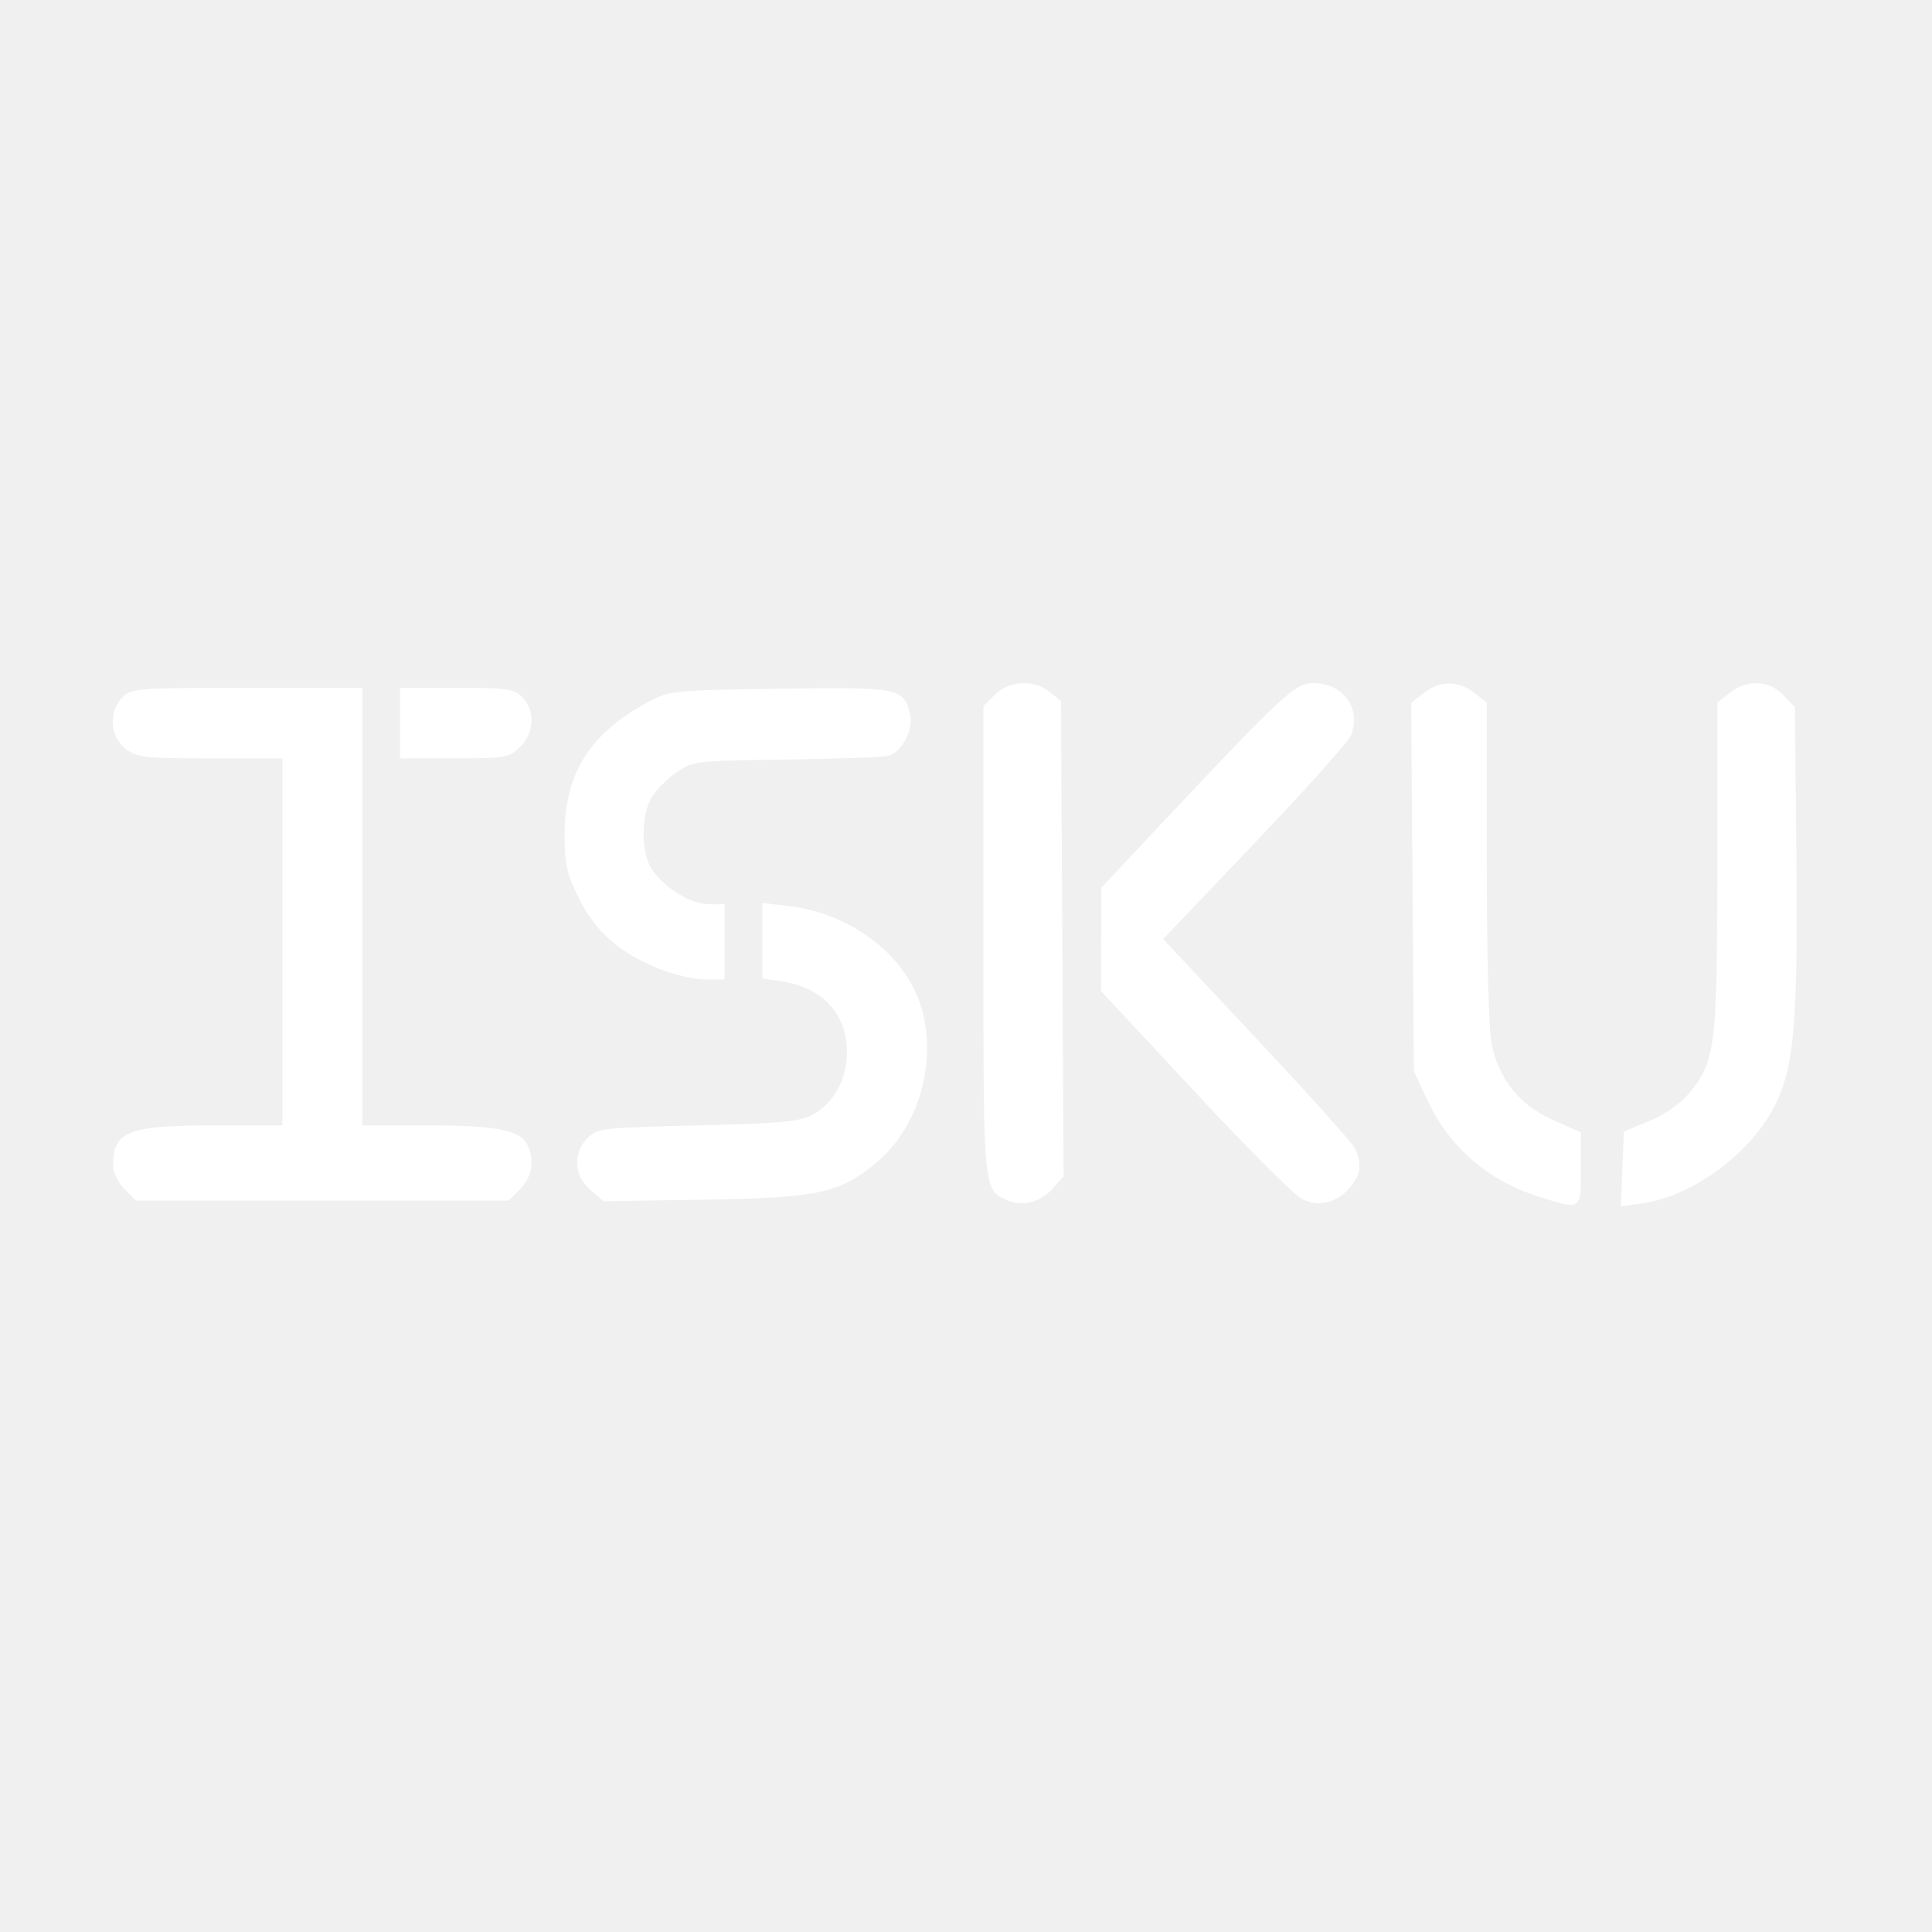
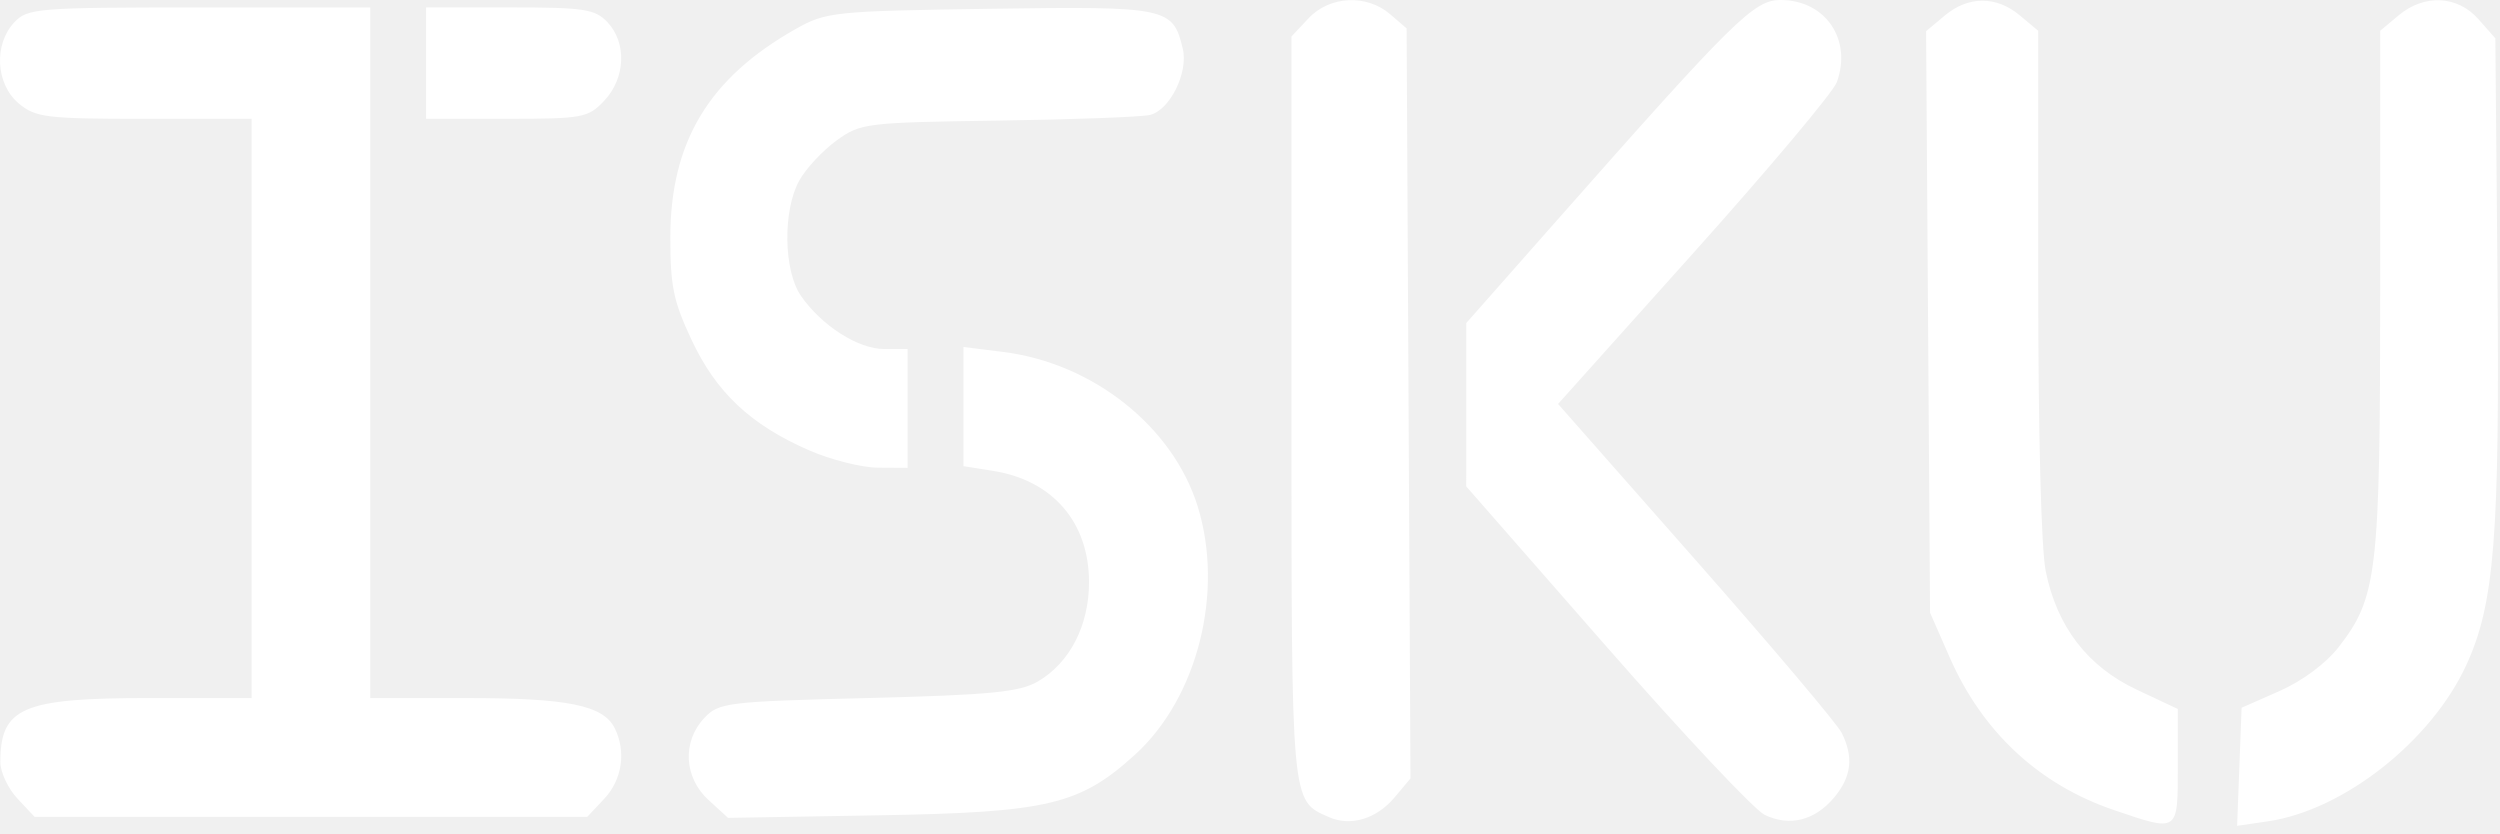
- <svg xmlns="http://www.w3.org/2000/svg" version="1.1" viewBox="0 0 79.375 79.375">
-   <path d="m41.437 49.333c-1.052-0.435-1.035-0.267-1.035-10.688v-9.63l0.474-0.474c0.584-0.584 1.608-0.632 2.259-0.105l0.456 0.369 0.053 9.761 0.053 9.761-0.44 0.493c-0.502 0.562-1.216 0.763-1.821 0.513zm12.069-0.059c-0.287-0.13-2.264-2.107-4.393-4.393l-3.871-4.156 7.3e-4 -2.126 7.31e-4 -2.126 2.451-2.609c4.983-5.305 5.515-5.799 6.255-5.799 1.239 0 1.987 1.03 1.556 2.141-0.1 0.258-1.878 2.247-3.951 4.421l-3.769 3.953 3.815 4.069c2.098 2.238 3.916 4.259 4.039 4.491 0.337 0.634 0.273 1.145-0.21 1.686-0.535 0.599-1.234 0.762-1.924 0.449zm9.672-0.125c-2.077-0.664-3.64-2.031-4.549-3.978l-0.541-1.16-0.055-7.567-0.055-7.567 0.516-0.406c0.655-0.515 1.43-0.517 2.08-0.005l0.509 0.401v6.548c0 3.929 0.083 6.935 0.207 7.514 0.31 1.446 1.158 2.484 2.518 3.086l1.141 0.504v1.501c0 1.724 0.029 1.705-1.771 1.13zm3.476-1.125 0.062-1.536 1.051-0.436c0.63-0.261 1.285-0.718 1.635-1.141 1.075-1.3 1.152-1.924 1.152-9.328v-6.716l0.509-0.401c0.713-0.561 1.63-0.52 2.211 0.098l0.469 0.499 0.059 6.122c0.065 6.835-0.084 8.601-0.861 10.189-0.972 1.985-3.398 3.782-5.495 4.07l-0.854 0.118zm-61.536 0.829c-0.261-0.261-0.474-0.689-0.474-0.951 0-1.424 0.606-1.667 4.146-1.667h2.812v-15.076h-2.97c-2.712 0-3.014-0.035-3.479-0.401-0.638-0.502-0.698-1.537-0.123-2.112 0.366-0.366 0.644-0.387 5.122-0.387h4.736v17.976h2.677c2.795 0 3.774 0.187 4.092 0.781 0.324 0.605 0.209 1.343-0.285 1.837l-0.474 0.474h-15.305zm19.138 0.035c-0.681-0.586-0.733-1.517-0.118-2.132 0.403-0.403 0.626-0.429 4.526-0.521 3.394-0.08 4.208-0.154 4.712-0.43 0.887-0.485 1.42-1.459 1.419-2.588-0.002-1.554-1.003-2.646-2.653-2.893l-0.824-0.124v-3.102l1.101 0.129c2.485 0.292 4.696 1.94 5.384 4.013 0.739 2.226 0.002 4.982-1.728 6.464-1.533 1.312-2.414 1.508-7.099 1.583l-4.178 0.067zm2.774-9.106c-1.609-0.662-2.559-1.502-3.24-2.863-0.506-1.012-0.591-1.399-0.591-2.668 0-2.49 1.067-4.157 3.479-5.435 0.833-0.441 1.061-0.463 5.382-0.522 4.912-0.067 5.06-0.038 5.332 1.044 0.156 0.62-0.359 1.595-0.908 1.719-0.237 0.054-2.134 0.12-4.215 0.148-3.66 0.049-3.807 0.066-4.476 0.525-0.38 0.261-0.84 0.726-1.022 1.034-0.462 0.782-0.437 2.352 0.048 3.006 0.576 0.777 1.583 1.381 2.304 1.381h0.648v3.093l-0.821-0.004c-0.452-0.002-1.315-0.208-1.919-0.456zm-10.596-10.074v-1.45h2.319c2.062 0 2.362 0.043 2.706 0.387 0.537 0.537 0.498 1.453-0.088 2.038-0.449 0.449-0.594 0.474-2.706 0.474h-2.232z" stroke-width=".193" fill="white" />
+ <svg xmlns="http://www.w3.org/2000/svg" width="270" height="90" viewBox="0 0 270 90" fill="none">
+   <g id="isku">
+     <path id="Vector" d="M143.516 88.244C139.415 86.439 139.479 87.137 139.479 43.897V3.939L141.329 1.97C143.607 -0.454 147.598 -0.651 150.136 1.535L151.915 3.067L152.124 43.57L152.332 84.073L150.616 86.117C148.659 88.448 145.875 89.284 143.516 88.246L143.516 88.244ZM190.58 88.001C189.46 87.46 181.751 79.258 173.448 69.774L158.353 52.531L158.356 43.709L158.359 34.887L167.916 24.06C187.345 2.047 189.421 0 192.307 0C197.139 0 200.057 4.272 198.375 8.883C197.985 9.952 191.052 18.207 182.969 27.227L168.272 43.627L183.148 60.51C191.33 69.795 198.419 78.181 198.9 79.144C200.213 81.773 199.964 83.894 198.079 86.139C195.993 88.624 193.267 89.3 190.578 88.001L190.58 88.001ZM228.295 87.483C220.195 84.727 214.1 79.056 210.556 70.978L208.445 66.166L208.231 34.766L208.018 3.367L210.029 1.684C212.582 -0.453 215.604 -0.461 218.141 1.663L220.127 3.325V30.495C220.127 46.798 220.45 59.269 220.935 61.674C222.144 67.673 225.449 71.983 230.754 74.477L235.202 76.569V82.795C235.202 89.947 235.313 89.871 228.295 87.483L228.295 87.483ZM241.851 82.813L242.093 76.438L246.192 74.63C248.648 73.547 251.202 71.65 252.566 69.895C256.759 64.501 257.06 61.91 257.06 31.191V3.325L259.046 1.663C261.827 -0.665 265.403 -0.497 267.669 2.069L269.497 4.138L269.725 29.537C269.979 57.899 269.398 65.227 266.367 71.814C262.577 80.049 253.117 87.505 244.939 88.703L241.609 89.19L241.851 82.813ZM1.889 86.251C0.871 85.169 0.038 83.394 0.038 82.307C0.038 76.399 2.401 75.388 16.206 75.388H27.173V12.834H15.591C5.016 12.834 3.838 12.69 2.024 11.172C-0.464 9.089 -0.699 4.796 1.546 2.408C2.971 0.891 4.058 0.804 21.519 0.804H39.986V75.391H50.426C61.323 75.391 65.143 76.167 66.382 78.631C67.645 81.142 67.198 84.203 65.27 86.255L63.42 88.223H3.737L1.889 86.251ZM76.518 86.397C73.861 83.965 73.66 80.103 76.058 77.549C77.628 75.876 78.5 75.769 93.708 75.388C106.943 75.056 110.116 74.748 112.082 73.603C115.539 71.59 117.62 67.55 117.615 62.863C117.606 56.413 113.703 51.884 107.268 50.857L104.053 50.344V37.474L108.346 38.011C118.034 39.222 126.657 46.061 129.342 54.664C132.226 63.901 129.351 75.337 122.603 81.484C116.626 86.927 113.19 87.743 94.921 88.053L78.63 88.33L76.518 86.397ZM87.336 48.615C81.062 45.869 77.355 42.384 74.702 36.735C72.731 32.537 72.396 30.931 72.396 25.665C72.396 15.331 76.557 8.415 85.963 3.115C89.212 1.285 90.1 1.193 106.952 0.949C126.106 0.672 126.685 0.793 127.743 5.28C128.351 7.853 126.342 11.897 124.201 12.412C123.276 12.635 115.879 12.911 107.764 13.025C93.49 13.227 92.92 13.298 90.311 15.202C88.828 16.285 87.034 18.215 86.325 19.492C84.524 22.736 84.621 29.251 86.511 31.966C88.755 35.191 92.682 37.695 95.496 37.695H98.023V50.527L94.82 50.509C93.058 50.499 89.69 49.647 87.336 48.617L87.336 48.615ZM46.017 6.815V0.8H55.061C63.101 0.8 64.273 0.979 65.613 2.405C67.709 4.634 67.555 8.432 65.271 10.862C63.52 12.725 62.953 12.831 54.718 12.831H46.016L46.017 6.815Z" fill="white" />
+     <rect x="0" y="0" width="270" height="90" fill="#C4C4C4" opacity="0" />
+   </g>
</svg>
